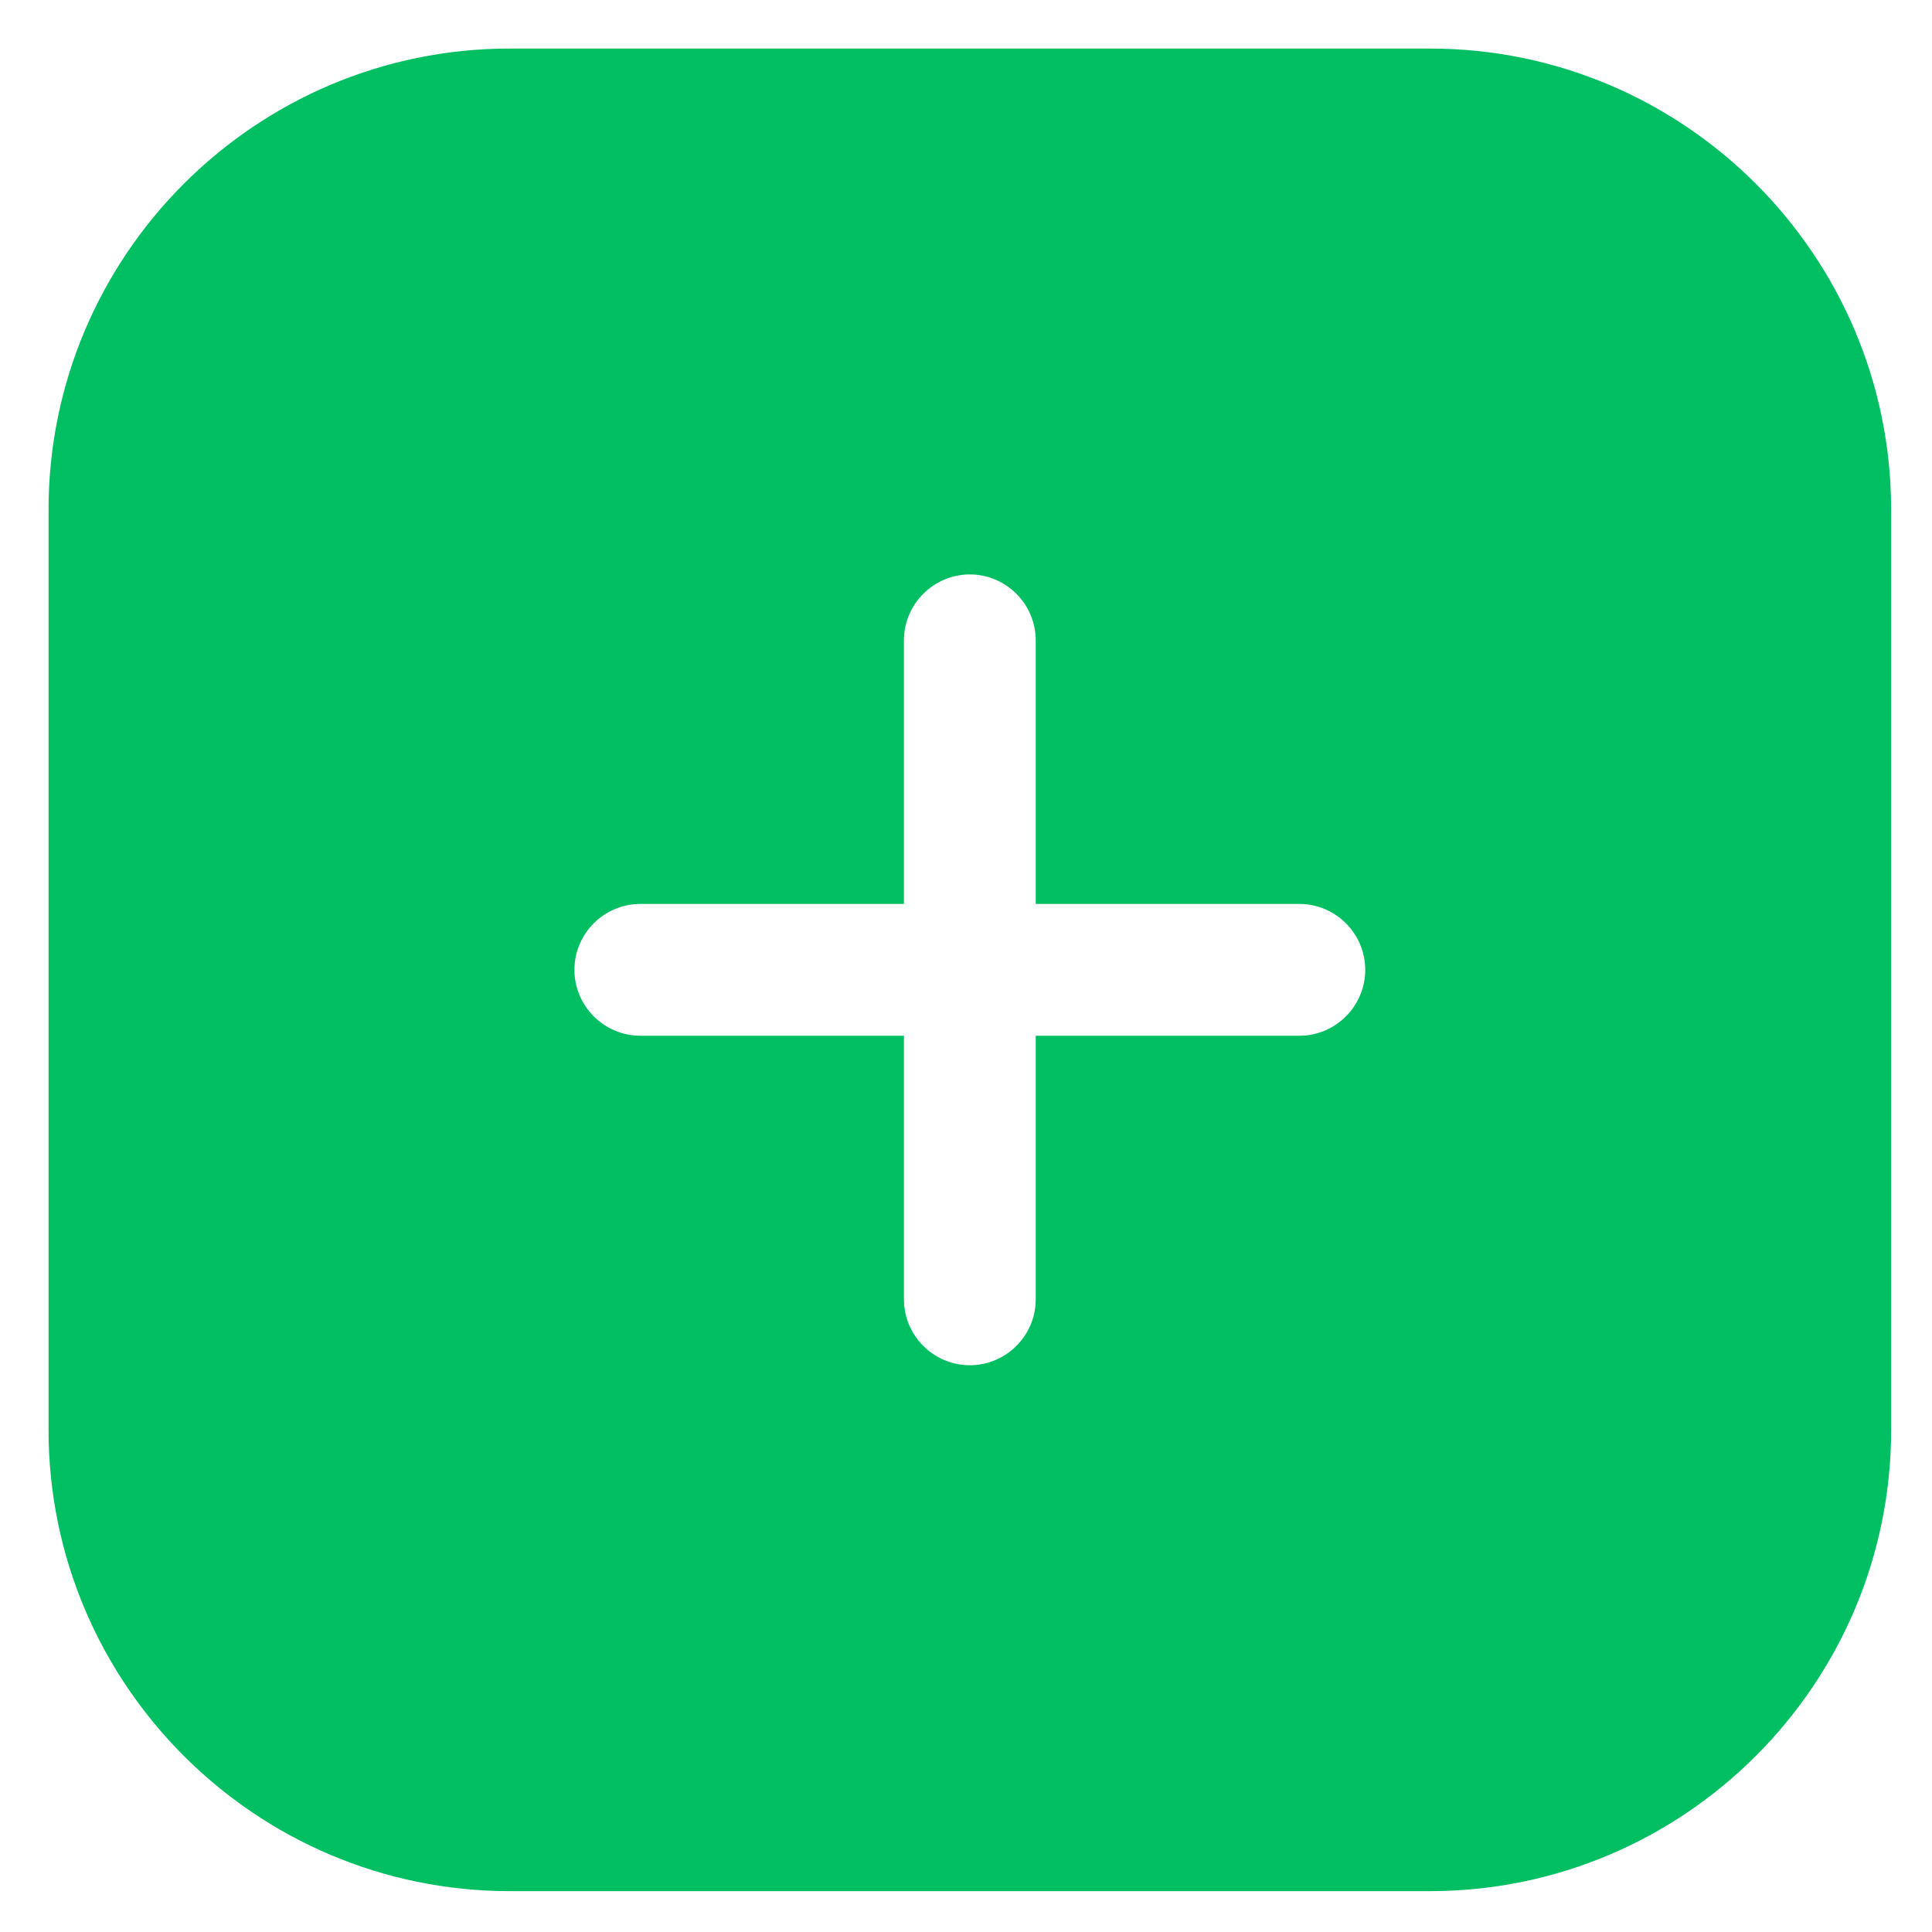
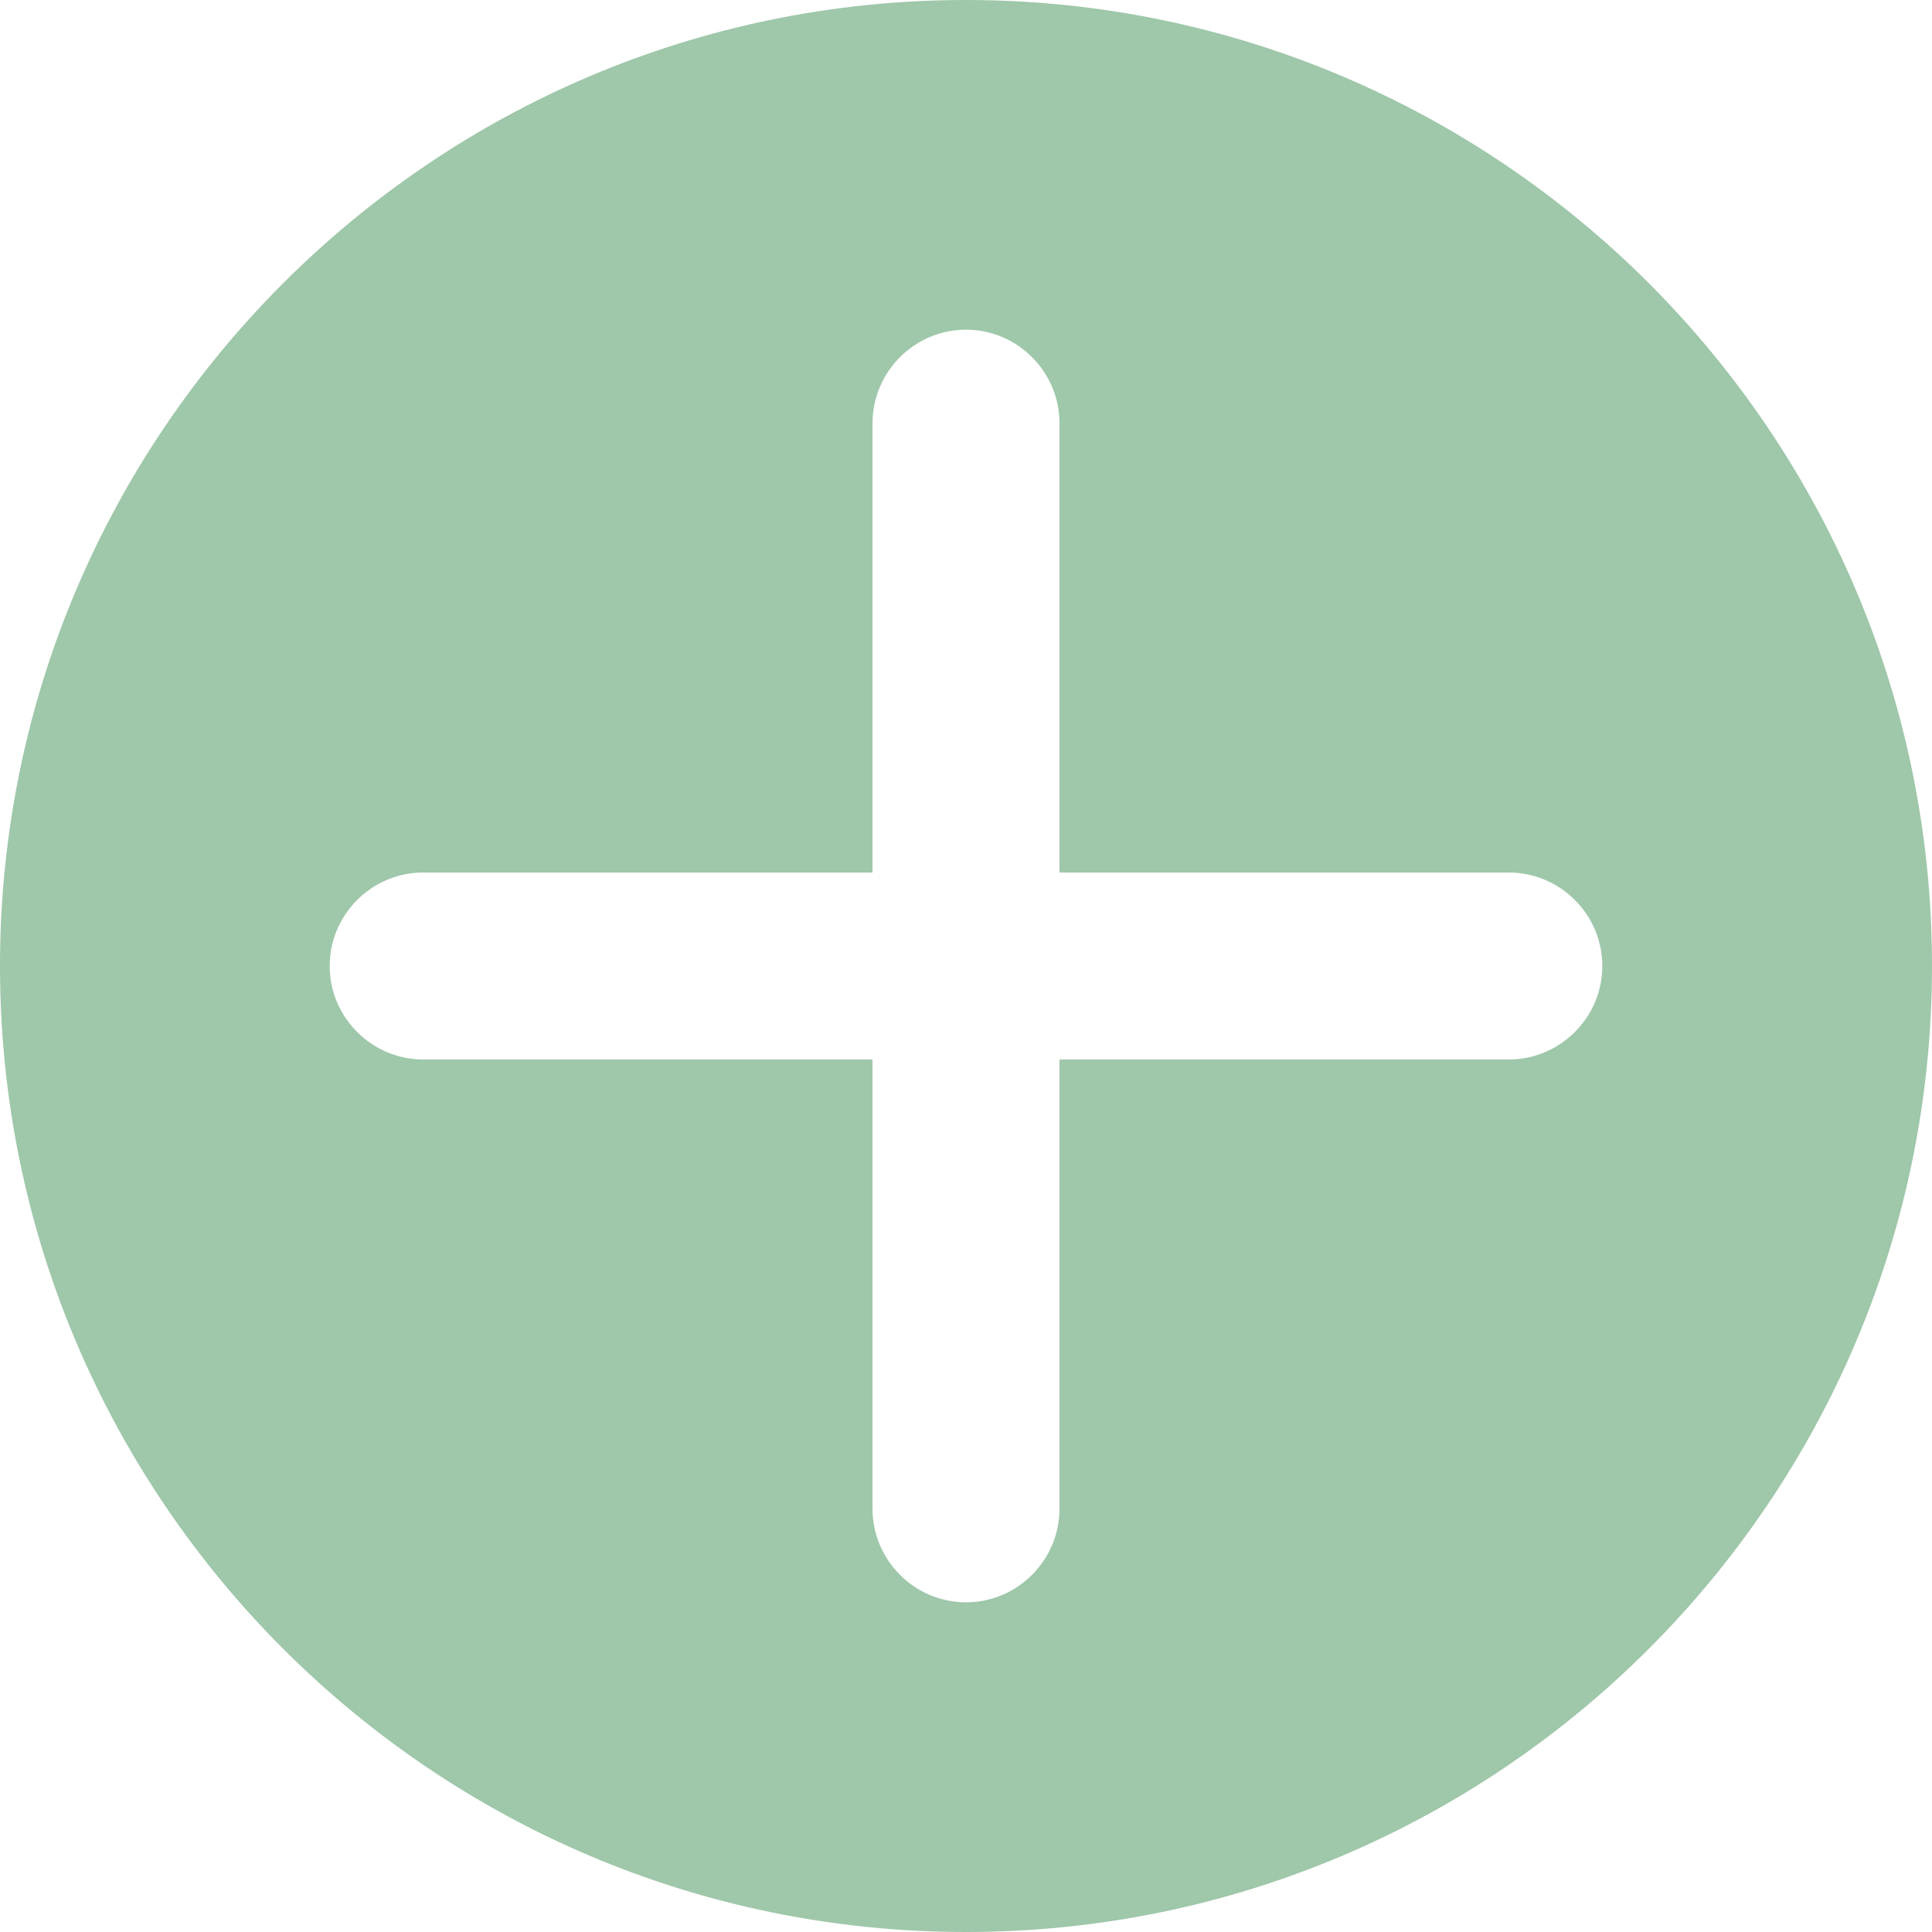
<svg xmlns="http://www.w3.org/2000/svg" width="24" zoomAndPan="magnify" viewBox="0 0 375 375" height="24" preserveAspectRatio="xMidYMid meet" version="1.0">
-   <defs>
-     <clipPath id="110ccca770">
-       <path d="M 9.164 9.164 L 367.664 9.164 L 367.664 367.664 L 9.164 367.664 Z M 9.164 9.164 " clip-rule="nonzero" />
-     </clipPath>
-   </defs>
-   <g clip-path="url(#110ccca770)">
-     <path fill="#00bf63" d="M 277.531 9.422 L 98.961 9.422 C 49.586 9.422 9.422 49.586 9.422 98.961 L 9.422 277.531 C 9.422 326.906 49.586 367.07 98.961 367.07 L 277.531 367.07 C 326.906 367.07 367.07 326.906 367.07 277.531 L 367.07 98.961 C 367.07 49.586 326.906 9.422 277.531 9.422 Z M 252.203 201.035 L 201.035 201.035 L 201.035 252.203 C 201.035 259.238 195.281 264.992 188.246 264.992 C 181.211 264.992 175.453 259.238 175.453 252.203 L 175.453 201.035 L 124.289 201.035 C 117.254 201.035 111.496 195.281 111.496 188.246 C 111.496 181.211 117.254 175.453 124.289 175.453 L 175.453 175.453 L 175.453 124.289 C 175.453 117.254 181.211 111.496 188.246 111.496 C 195.281 111.496 201.035 117.254 201.035 124.289 L 201.035 175.453 L 252.203 175.453 C 259.238 175.453 264.992 181.211 264.992 188.246 C 264.992 195.281 259.238 201.035 252.203 201.035 Z M 252.203 201.035 " fill-opacity="1" fill-rule="nonzero" />
-   </g>
+   <path fill="#9fc7aa" d="M 187.5 0 C 84.074 0 0 84.074 0 187.5 C 0 290.926 84.074 375 187.5 375 C 290.926 375 375 290.926 375 187.5 C 375 84.074 290.926 0 187.5 0 Z M 292.863 205.645 L 205.645 205.645 L 205.645 292.863 C 205.645 302.781 197.539 311.008 187.5 311.008 C 177.461 311.008 169.355 302.781 169.355 292.863 L 169.355 205.645 L 82.137 205.645 C 72.219 205.645 63.992 197.539 63.992 187.5 C 63.992 177.461 72.219 169.355 82.137 169.355 L 169.355 169.355 L 169.355 82.137 C 169.355 72.219 177.461 63.992 187.5 63.992 C 197.539 63.992 205.645 72.219 205.645 82.137 L 205.645 169.355 L 292.863 169.355 C 302.781 169.355 311.008 177.461 311.008 187.5 C 311.008 197.539 302.781 205.645 292.863 205.645 Z M 292.863 205.645 " fill-opacity="1" fill-rule="nonzero" />
</svg>
